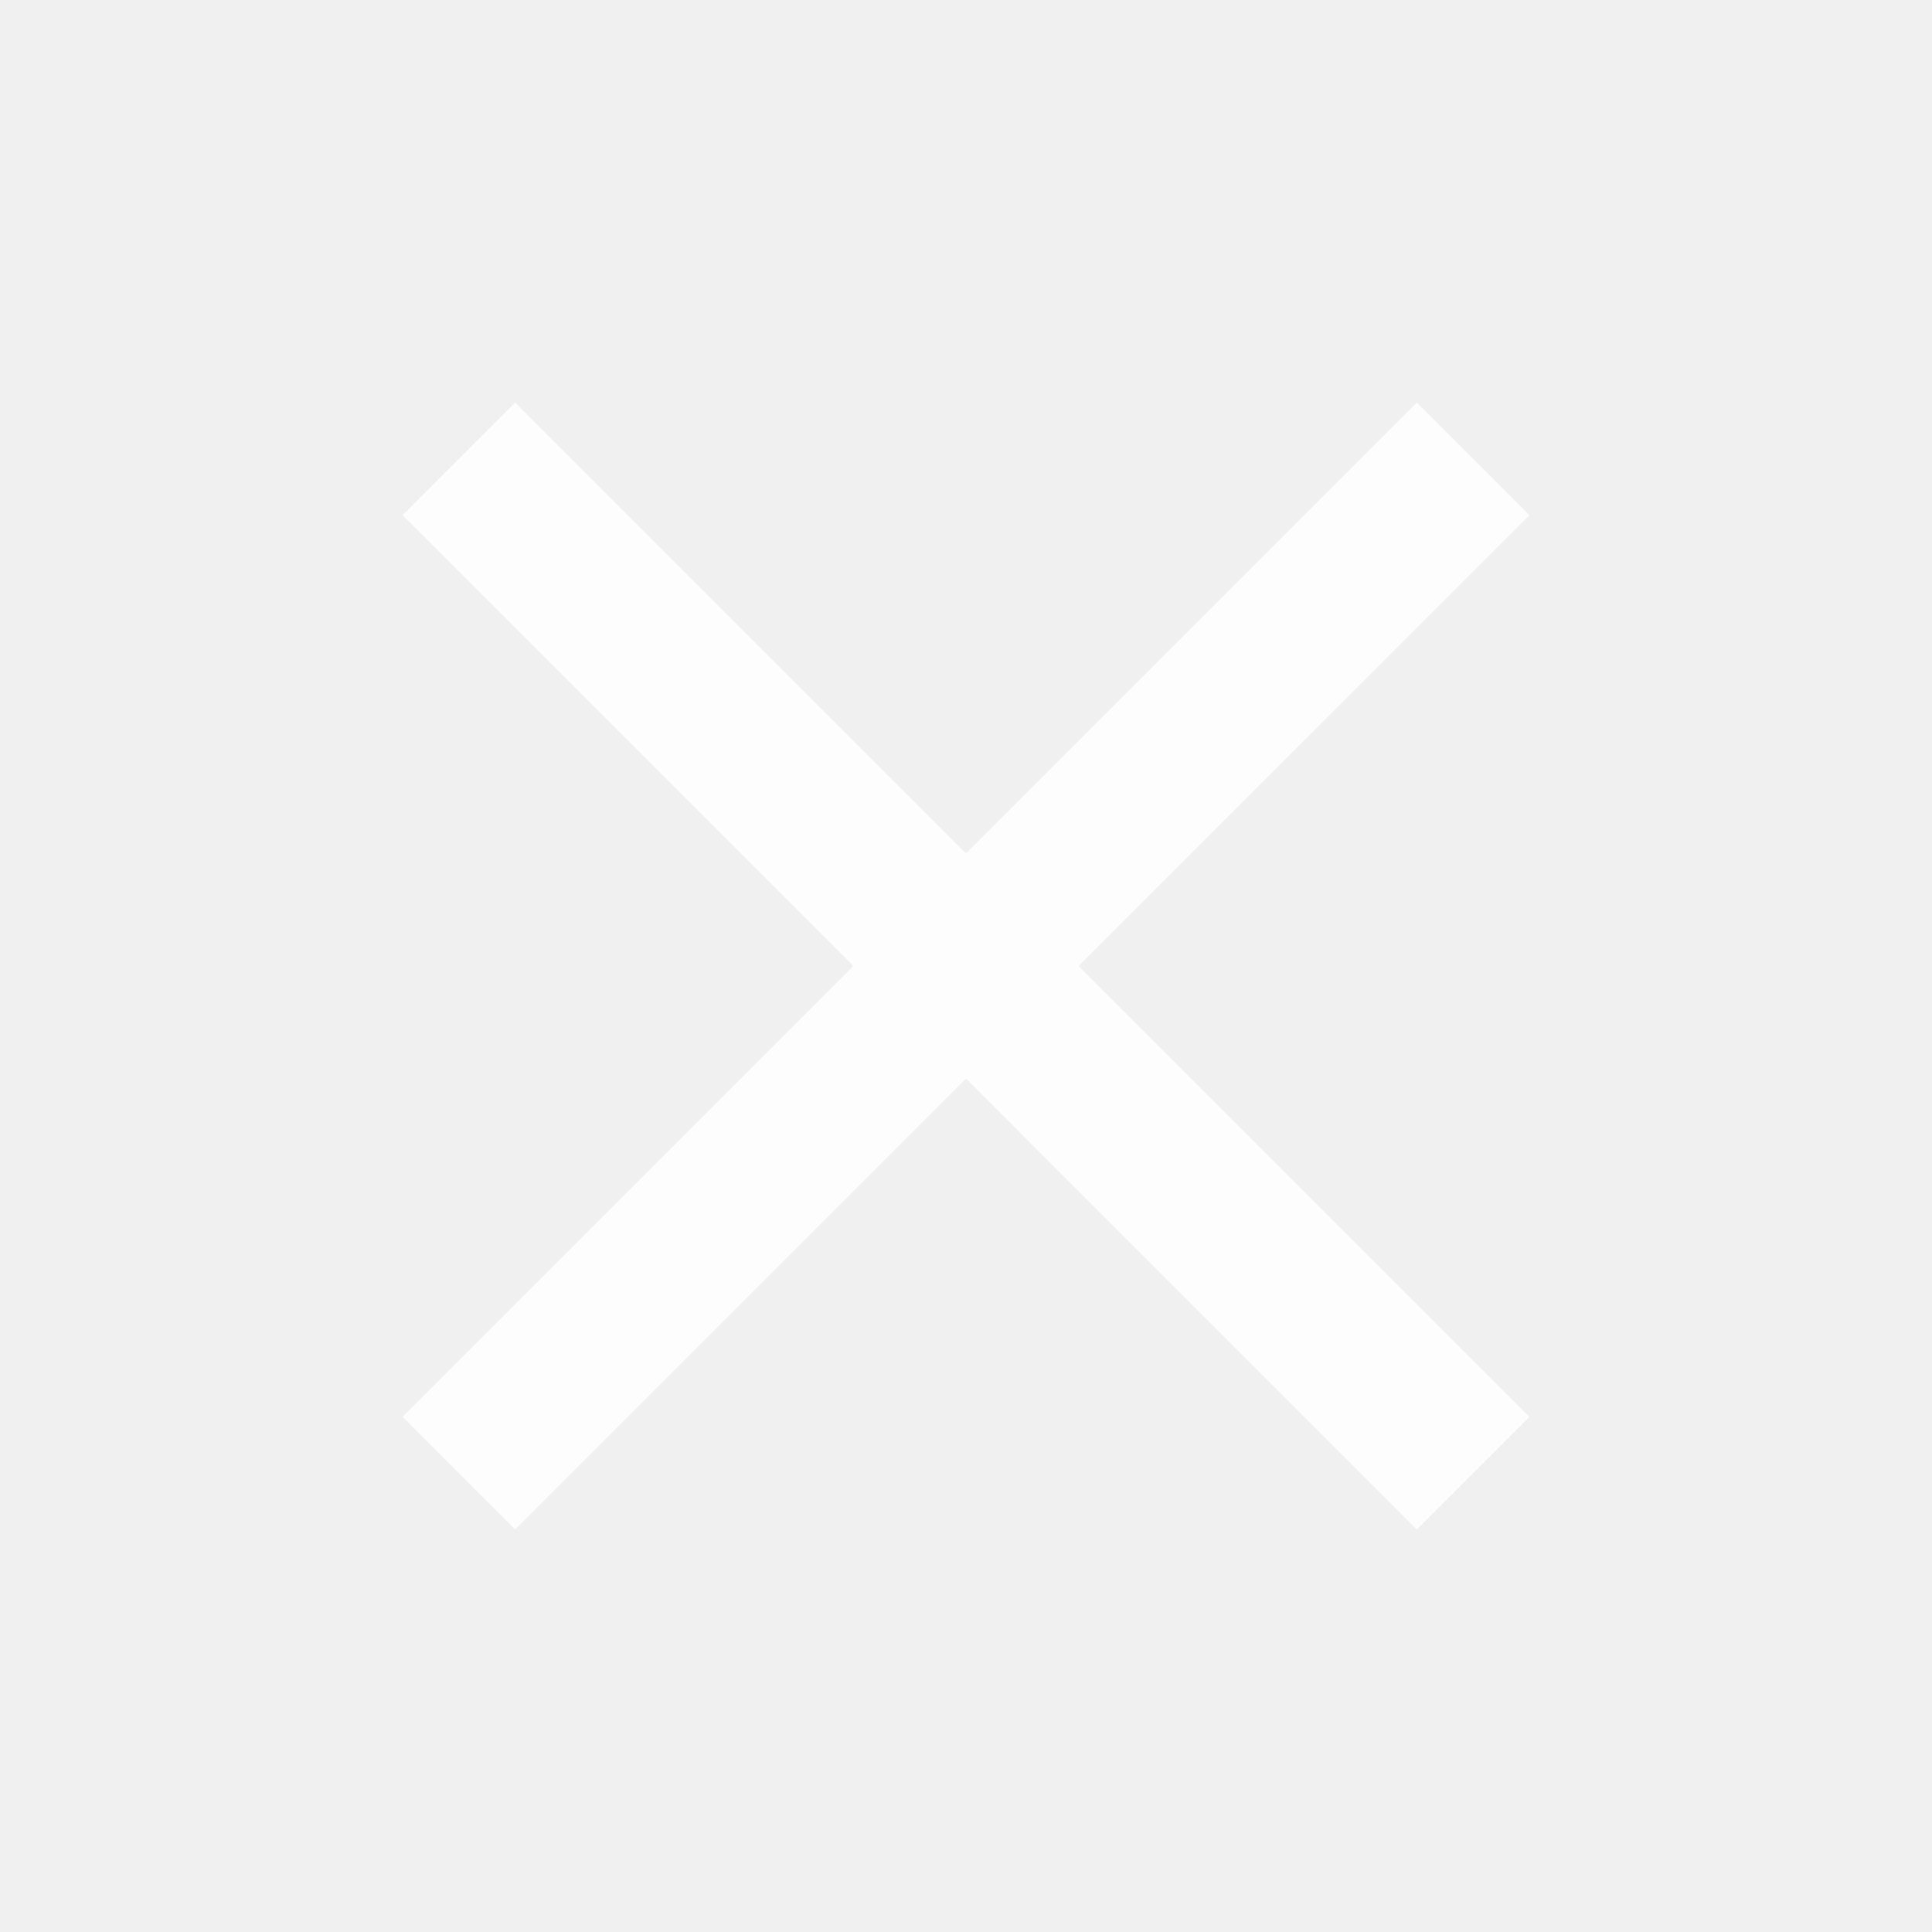
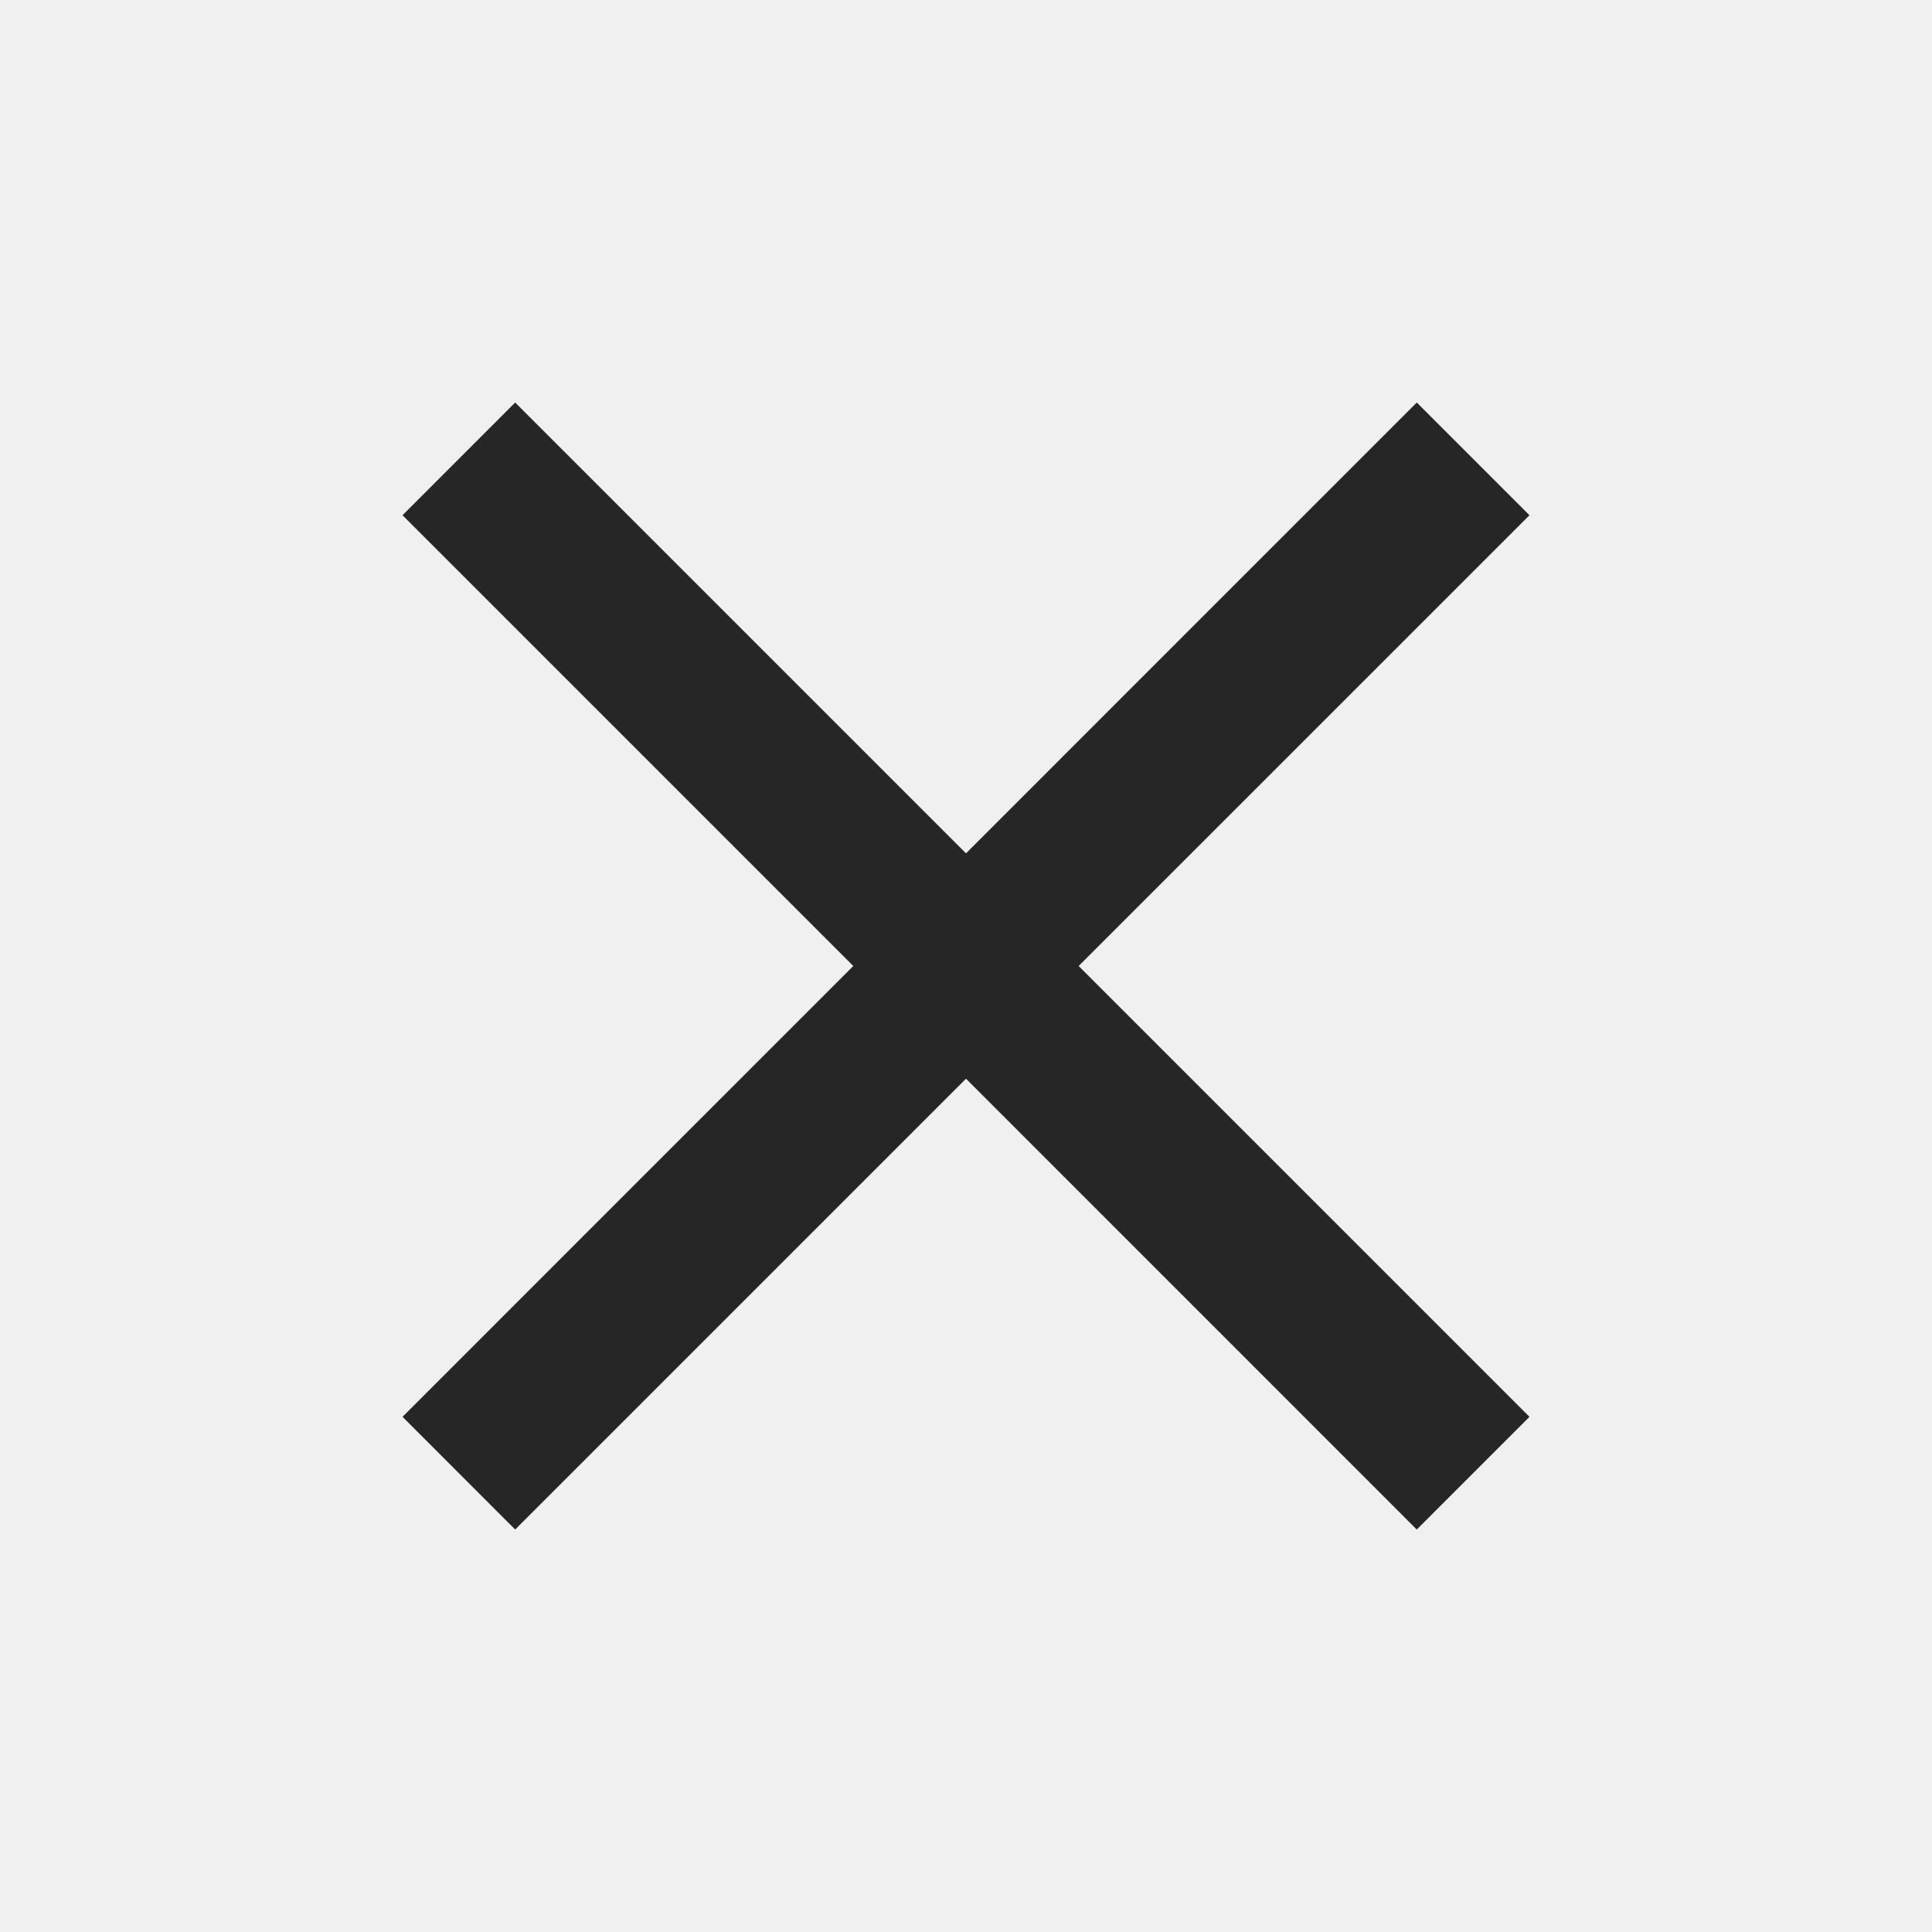
<svg xmlns="http://www.w3.org/2000/svg" width="32" height="32" viewBox="0 0 32 32" fill="none">
-   <path fill-rule="evenodd" clip-rule="evenodd" d="M25.333 8.534L23.466 6.667L16 14.134L8.533 6.667L6.667 8.534L14.133 16L6.667 23.467L8.533 25.334L16 17.867L23.466 25.334L25.333 23.467L17.866 16L25.333 8.534Z" fill="white" fill-opacity="0.84" />
+   <path fill-rule="evenodd" clip-rule="evenodd" d="M25.333 8.534L23.466 6.667L16 14.134L8.533 6.667L6.667 8.534L14.133 16L6.667 23.467L8.533 25.334L16 17.867L23.466 25.334L25.333 23.467L17.866 16L25.333 8.534Z" fill="currentColor" fill-opacity="0.84" />
</svg>
